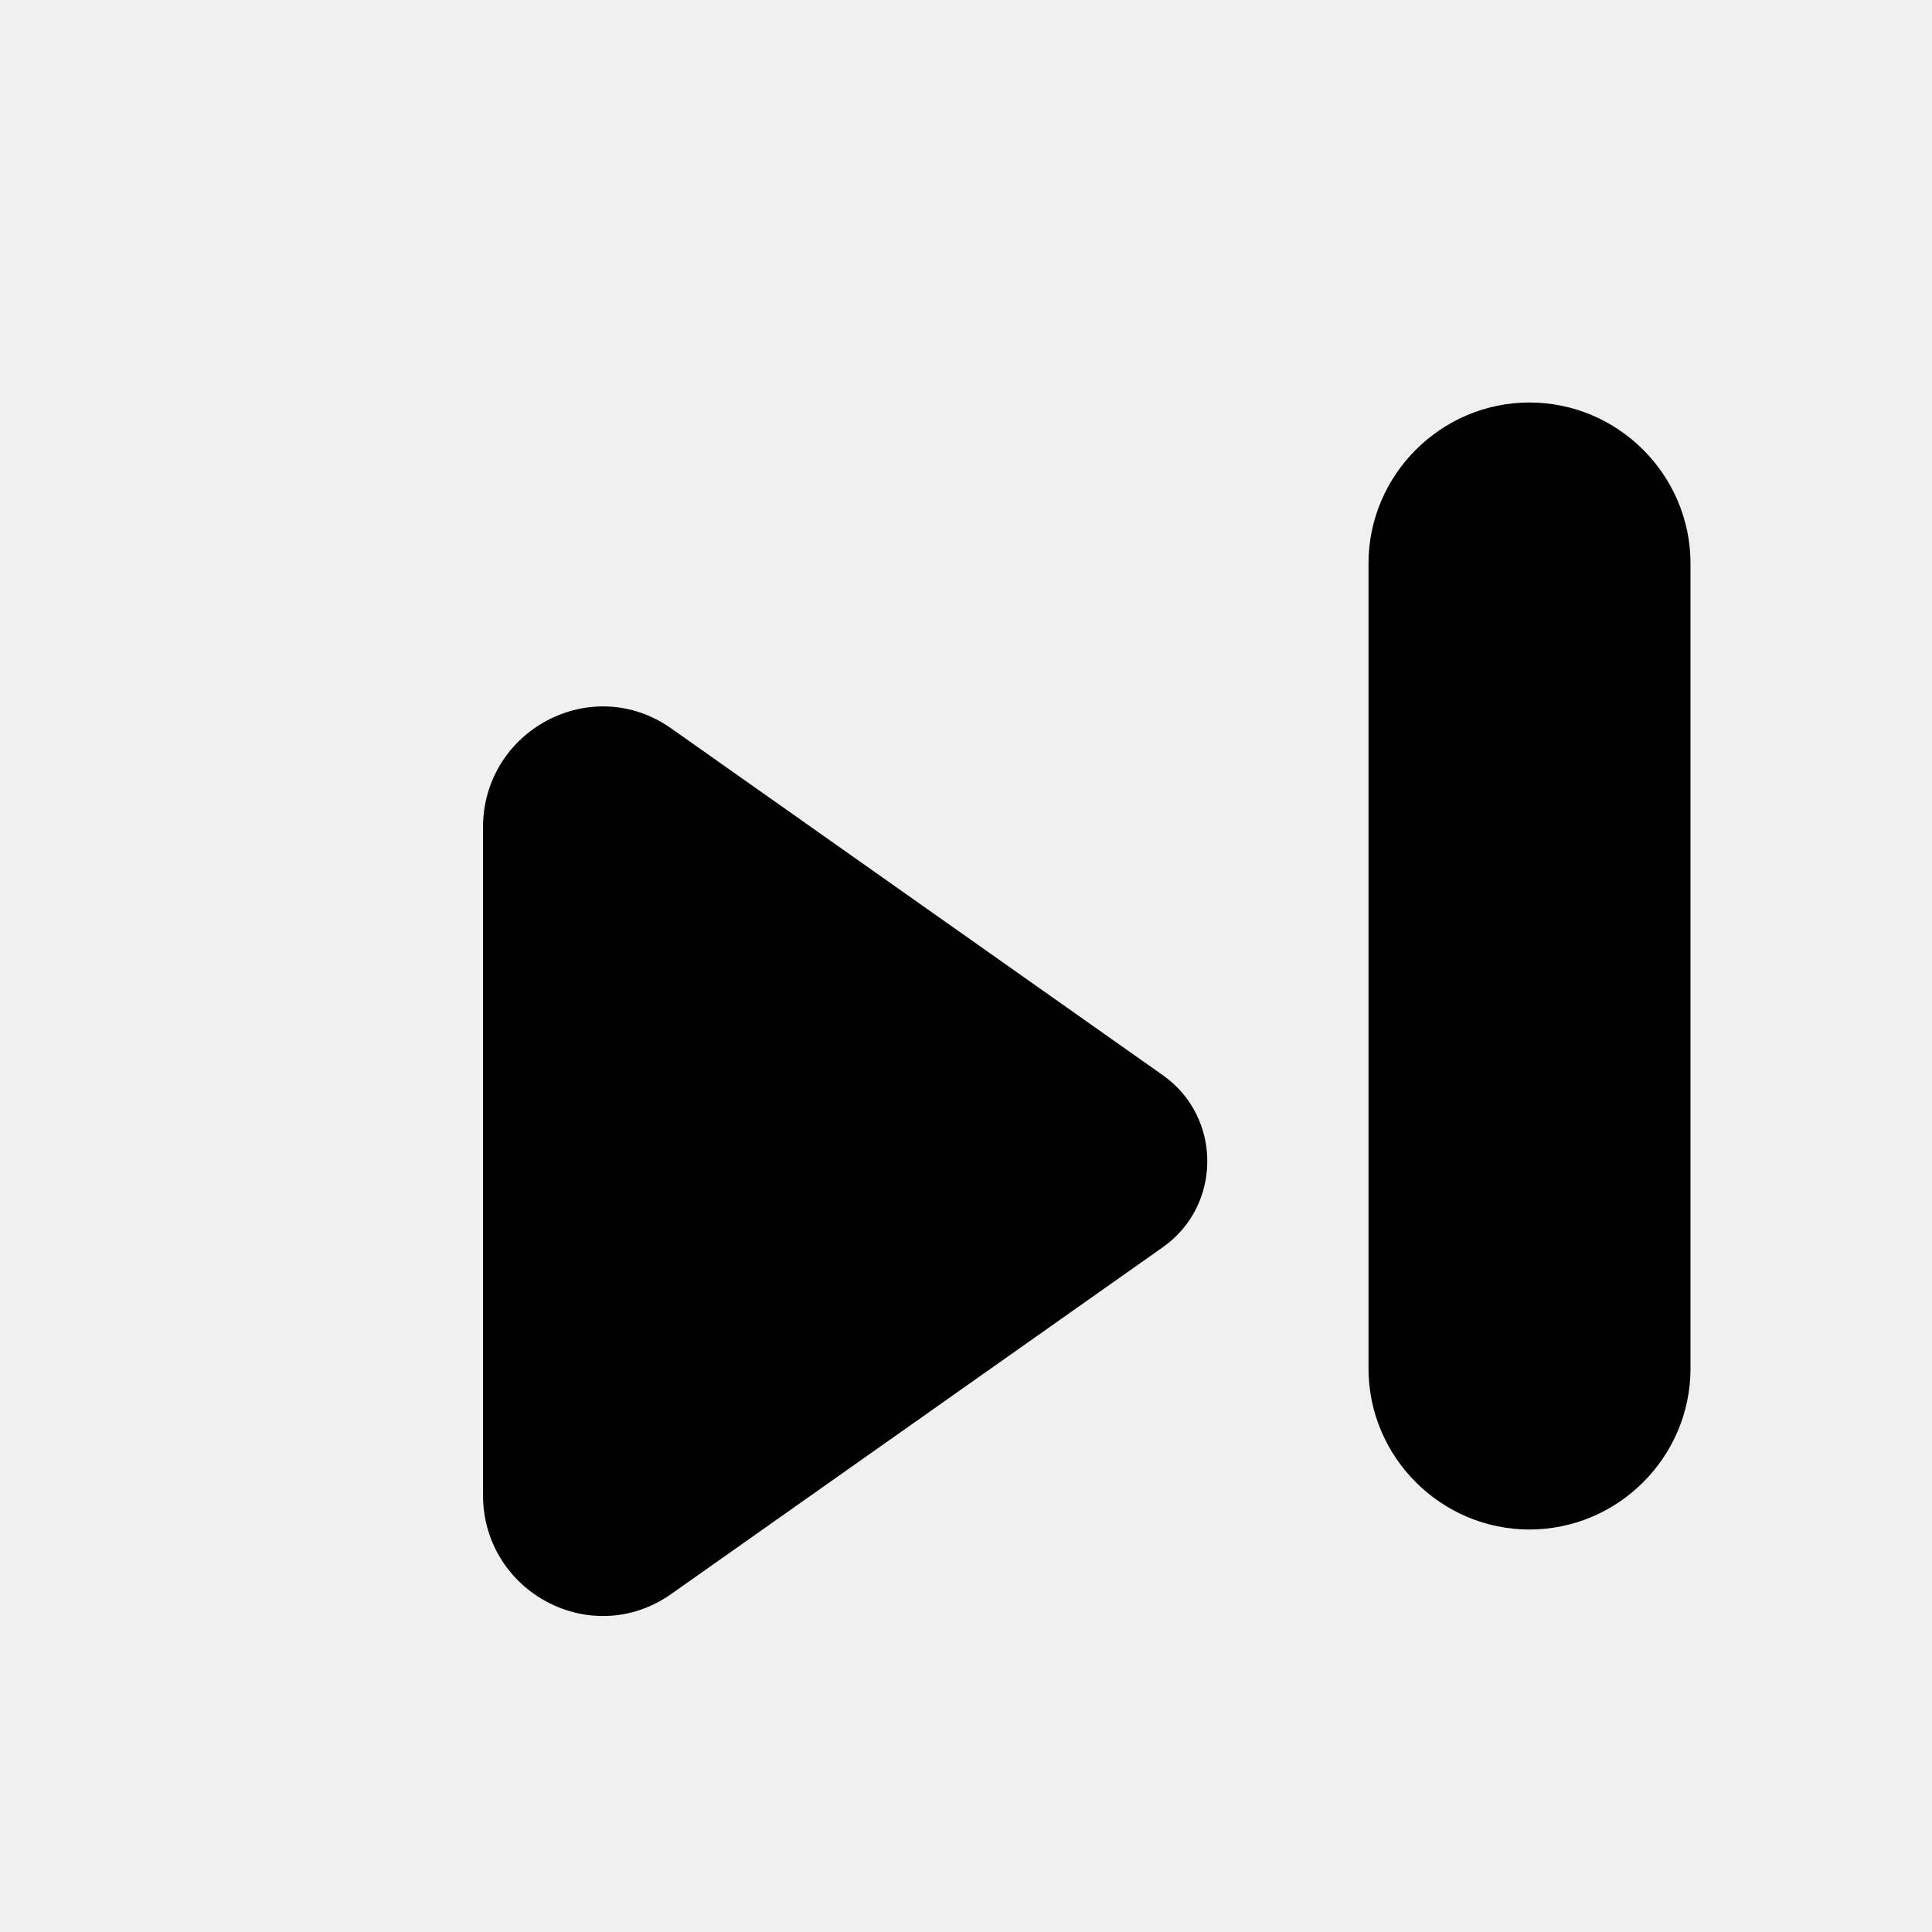
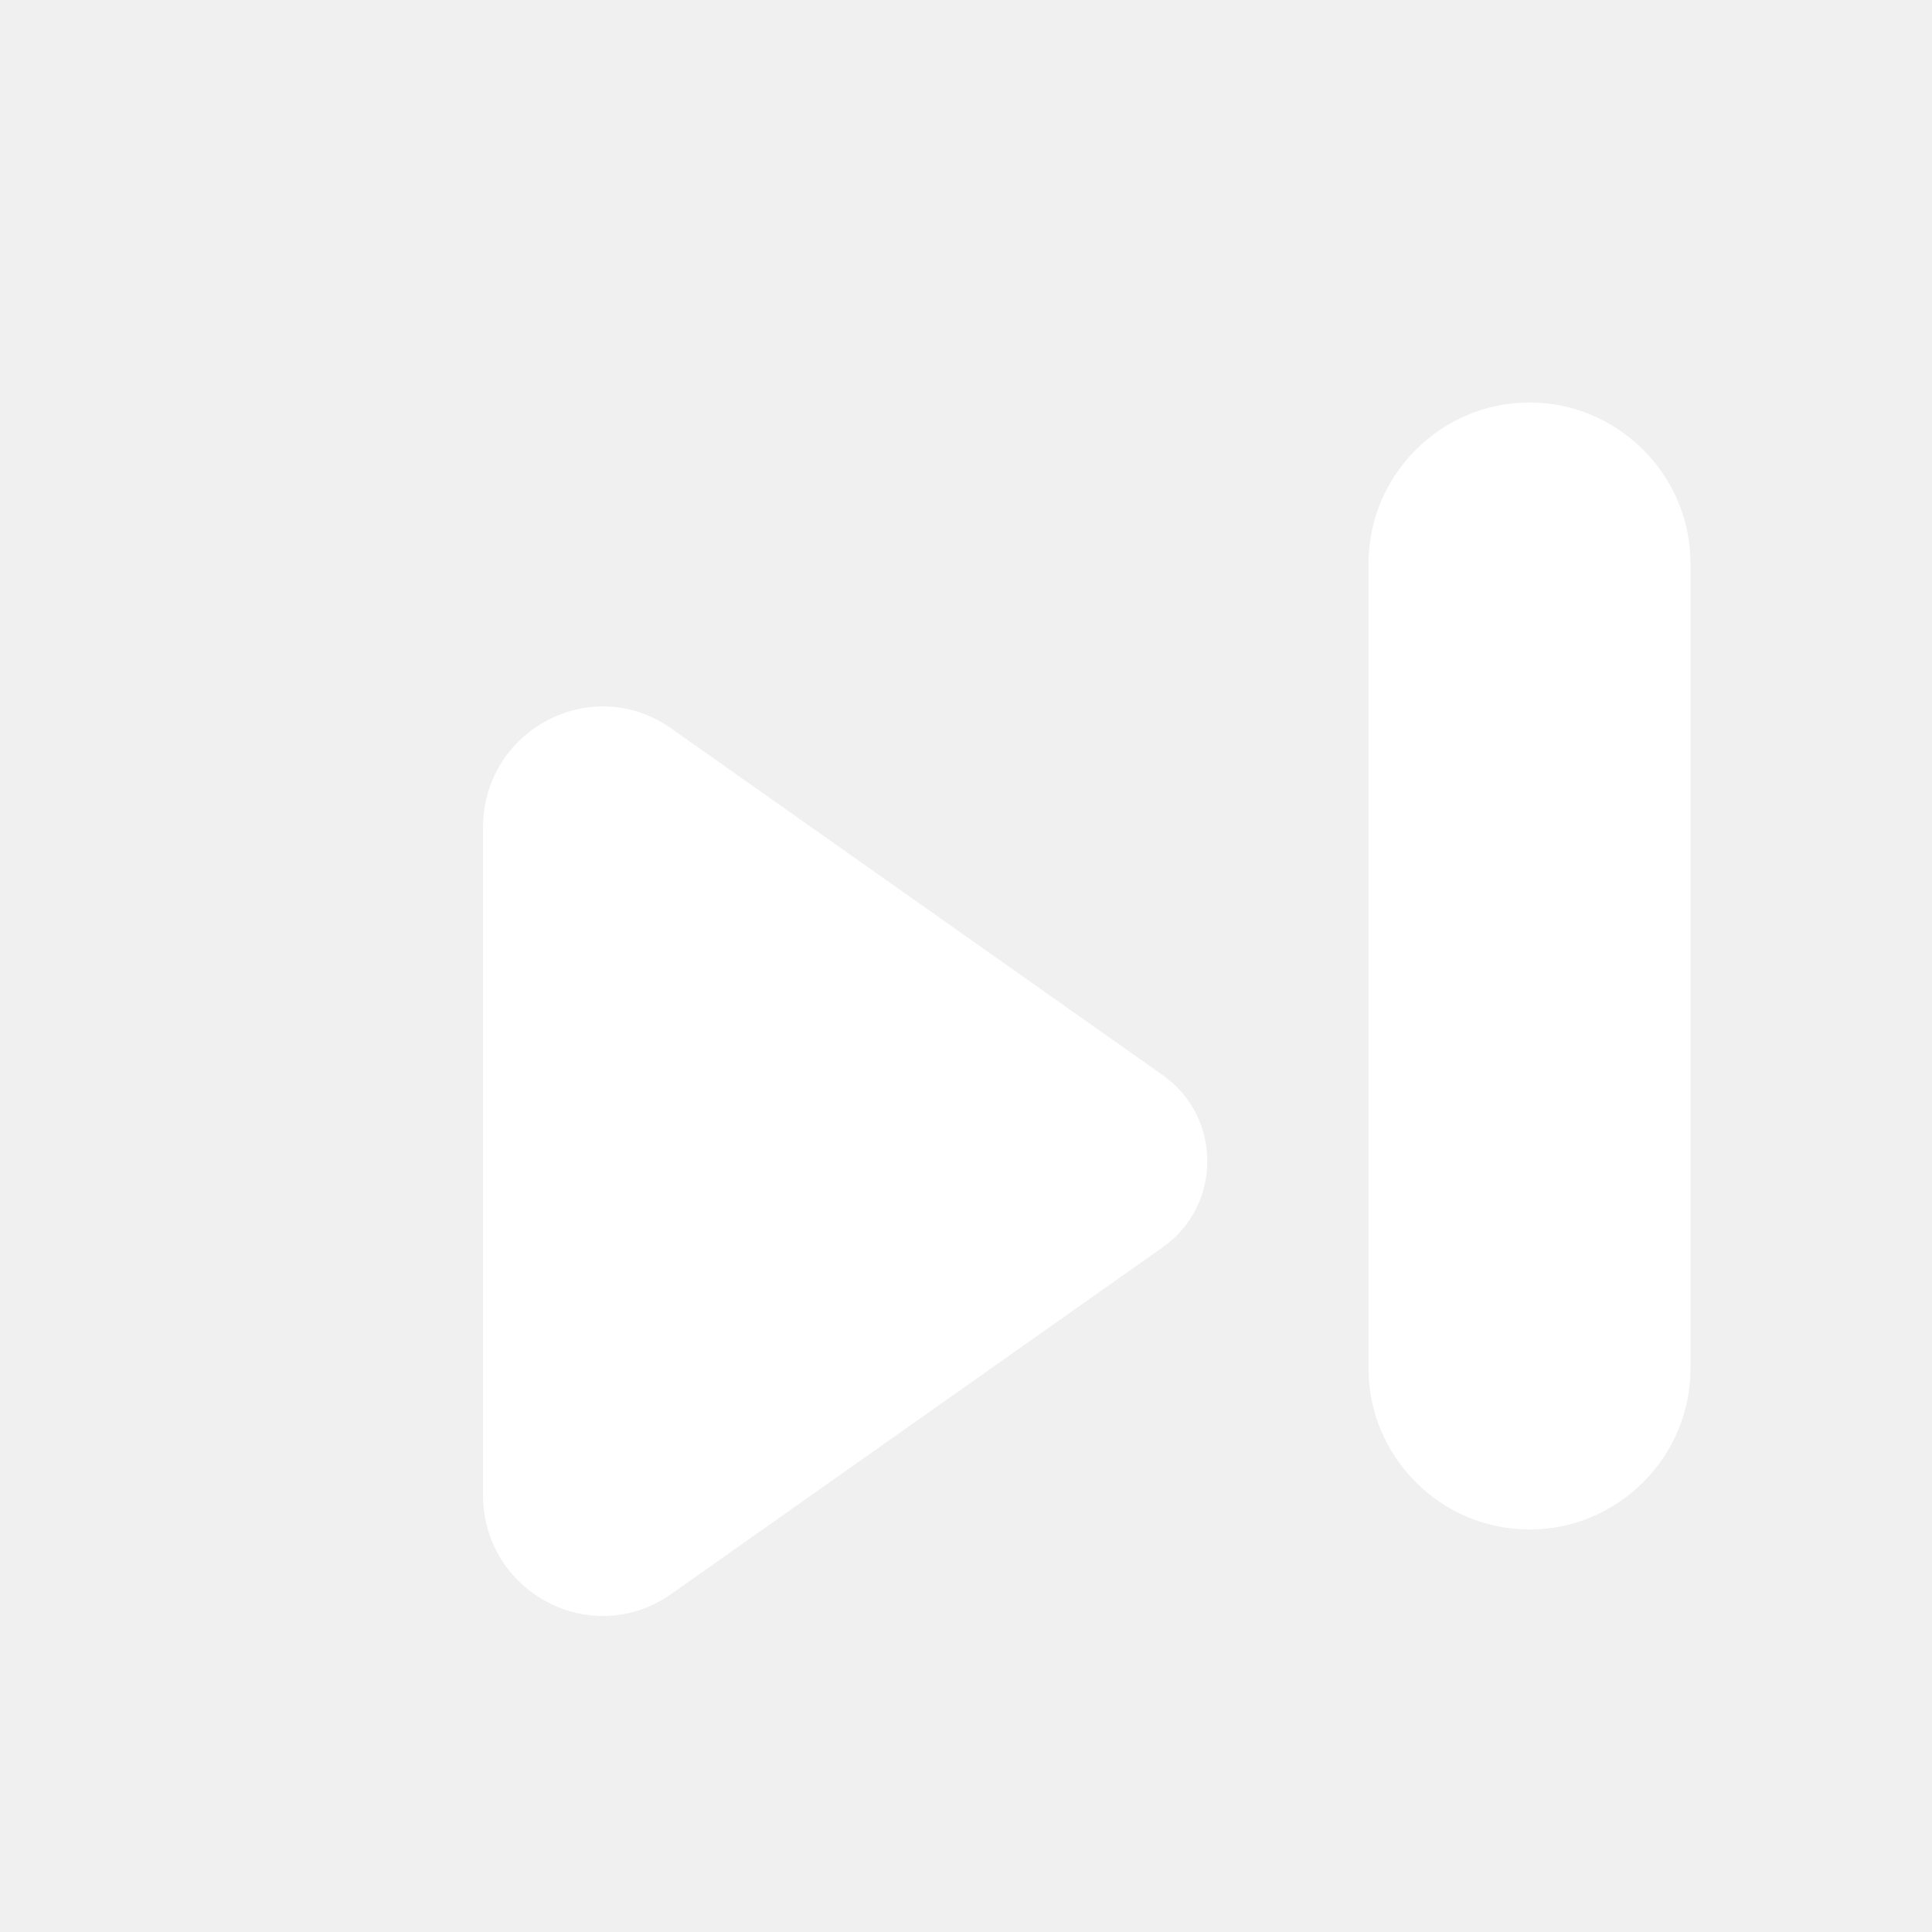
- <svg xmlns="http://www.w3.org/2000/svg" viewBox="0 0 24 24" fill="currentColor">
+ <svg xmlns="http://www.w3.org/2000/svg" viewBox="0 0 24 24" fill="#ffffff">
  <path d="M6 18.57c0 1.21 1.35 1.93 2.34 1.23l6.11-4.31c.73-.52.73-1.61 0-2.13l-6.11-4.31c-.99-.7-2.34.02-2.34 1.23v8.29Zm13-13.57c-1.1 0-2 .9-2 2v10c0 1.1.9 2 2 2s2-.9 2-2V7c0-1.1-.9-2-2-2Z" />
</svg>
